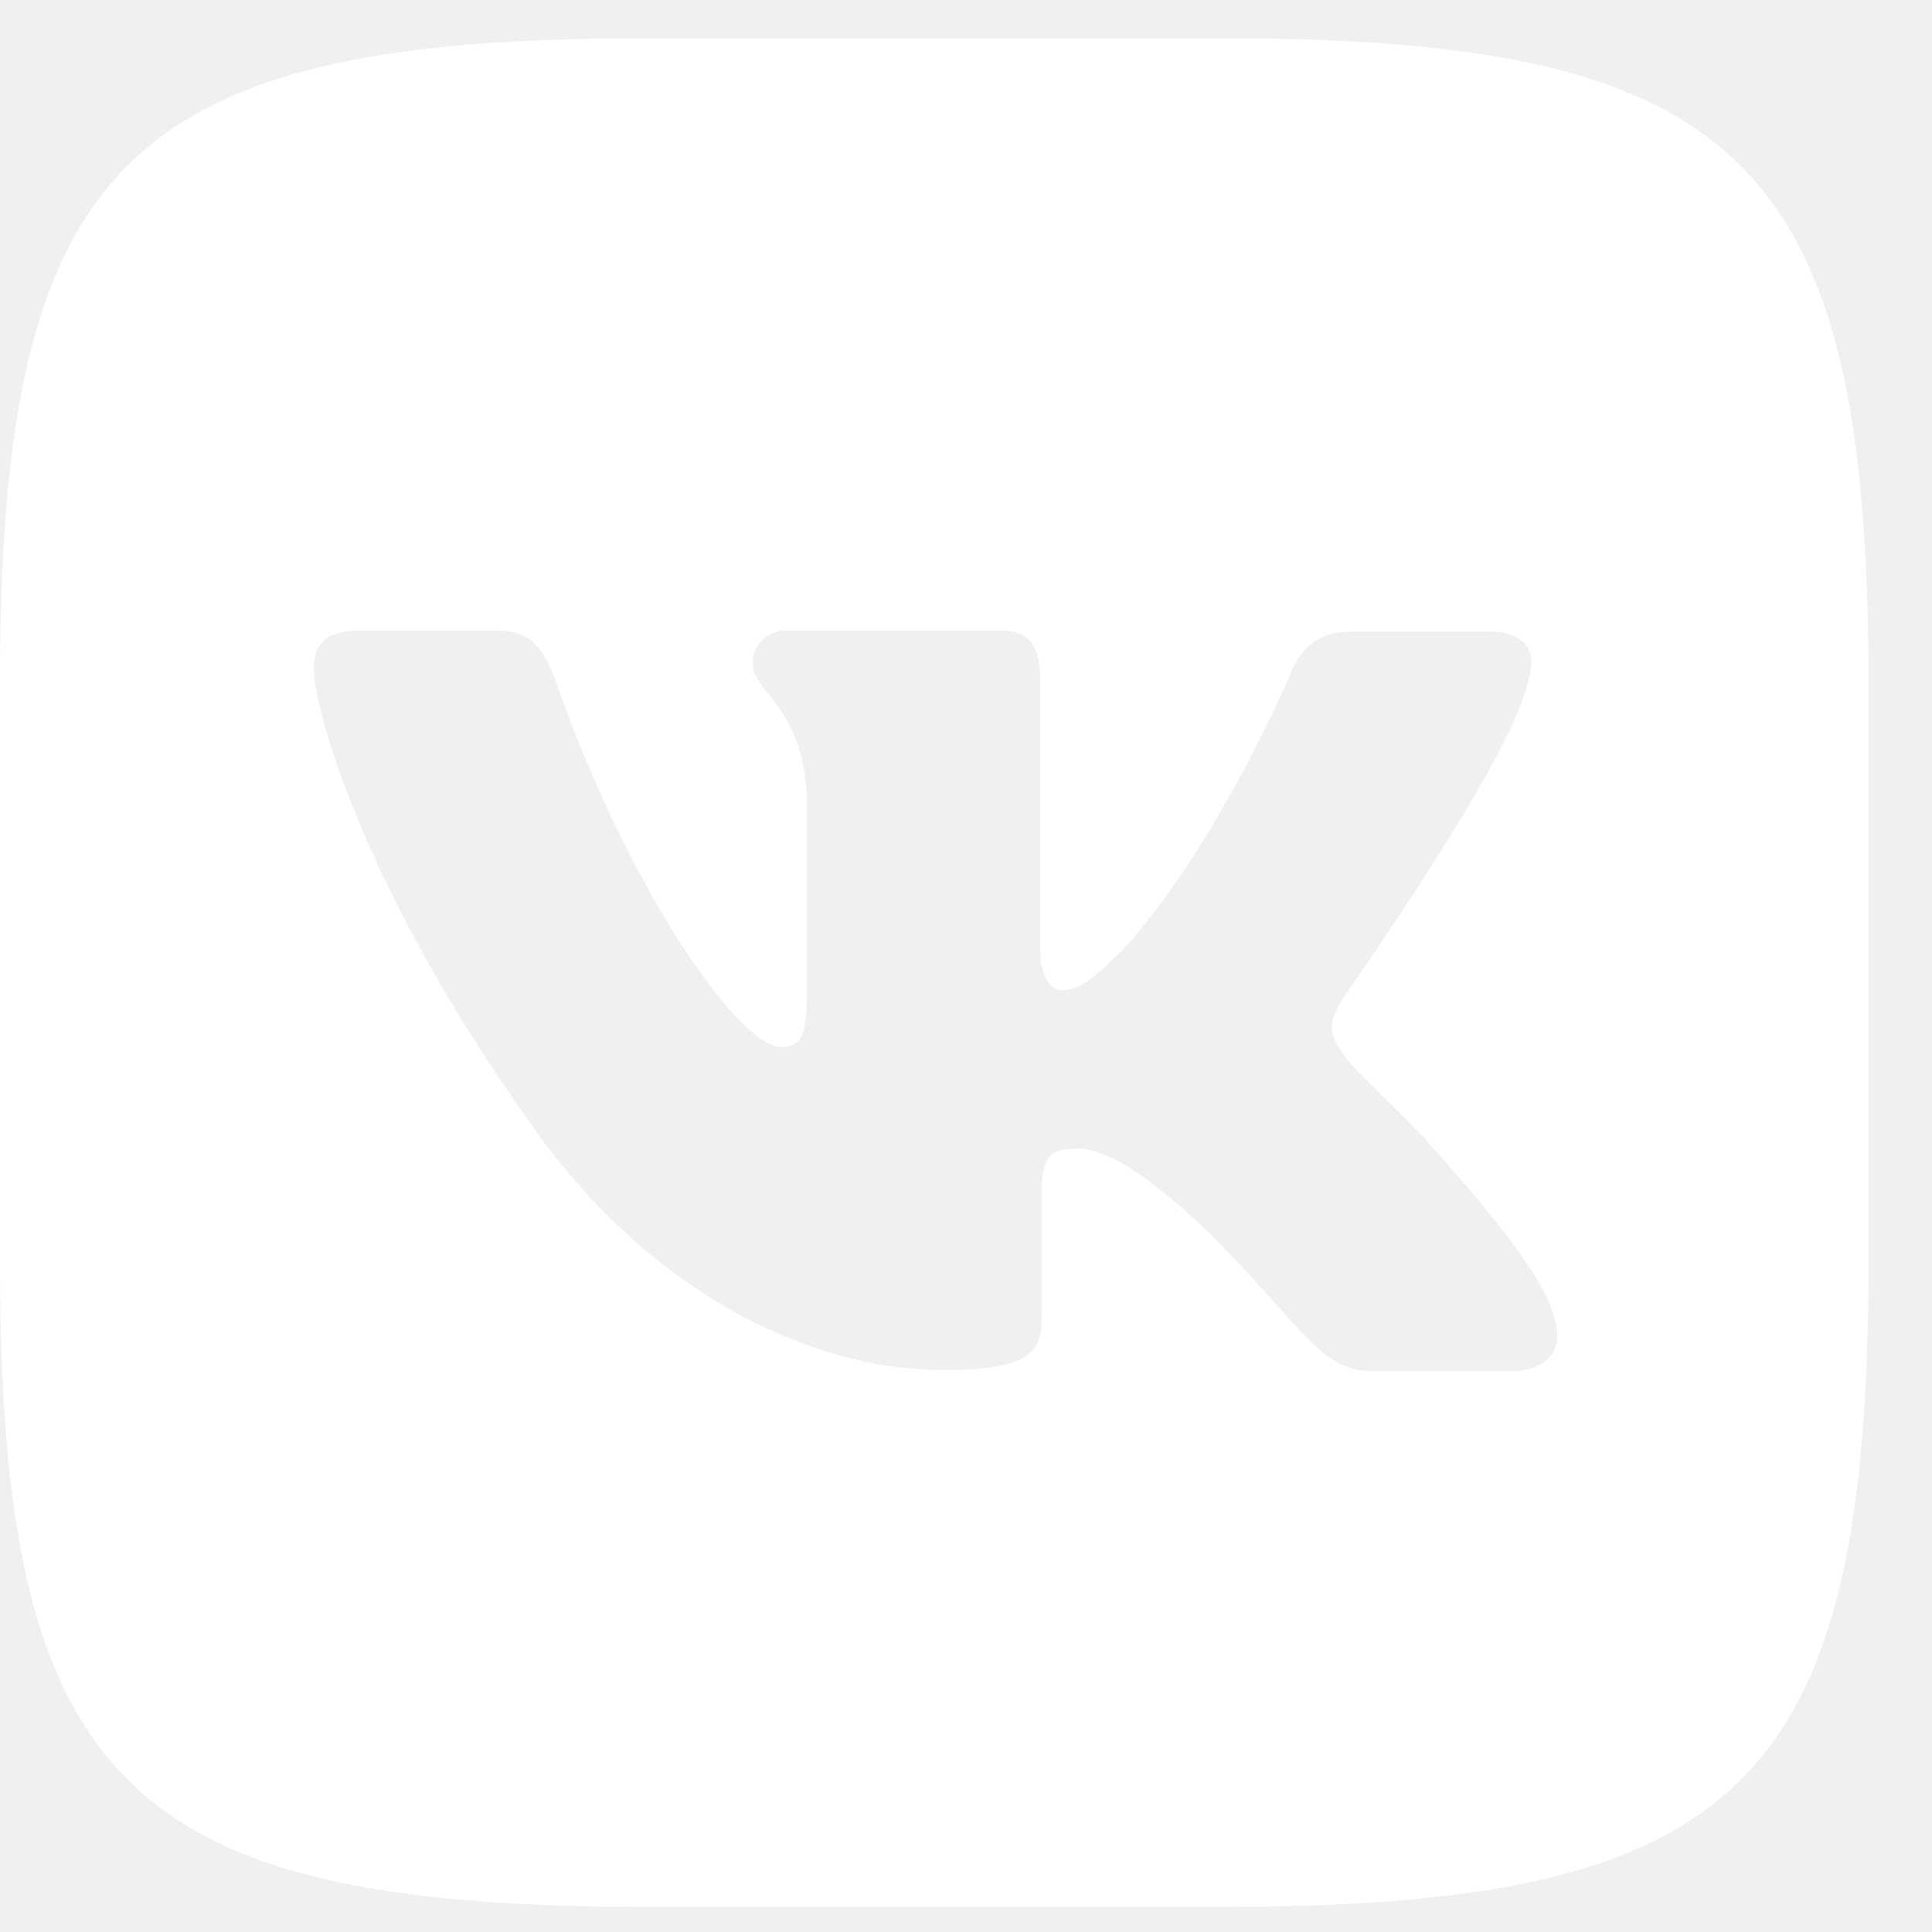
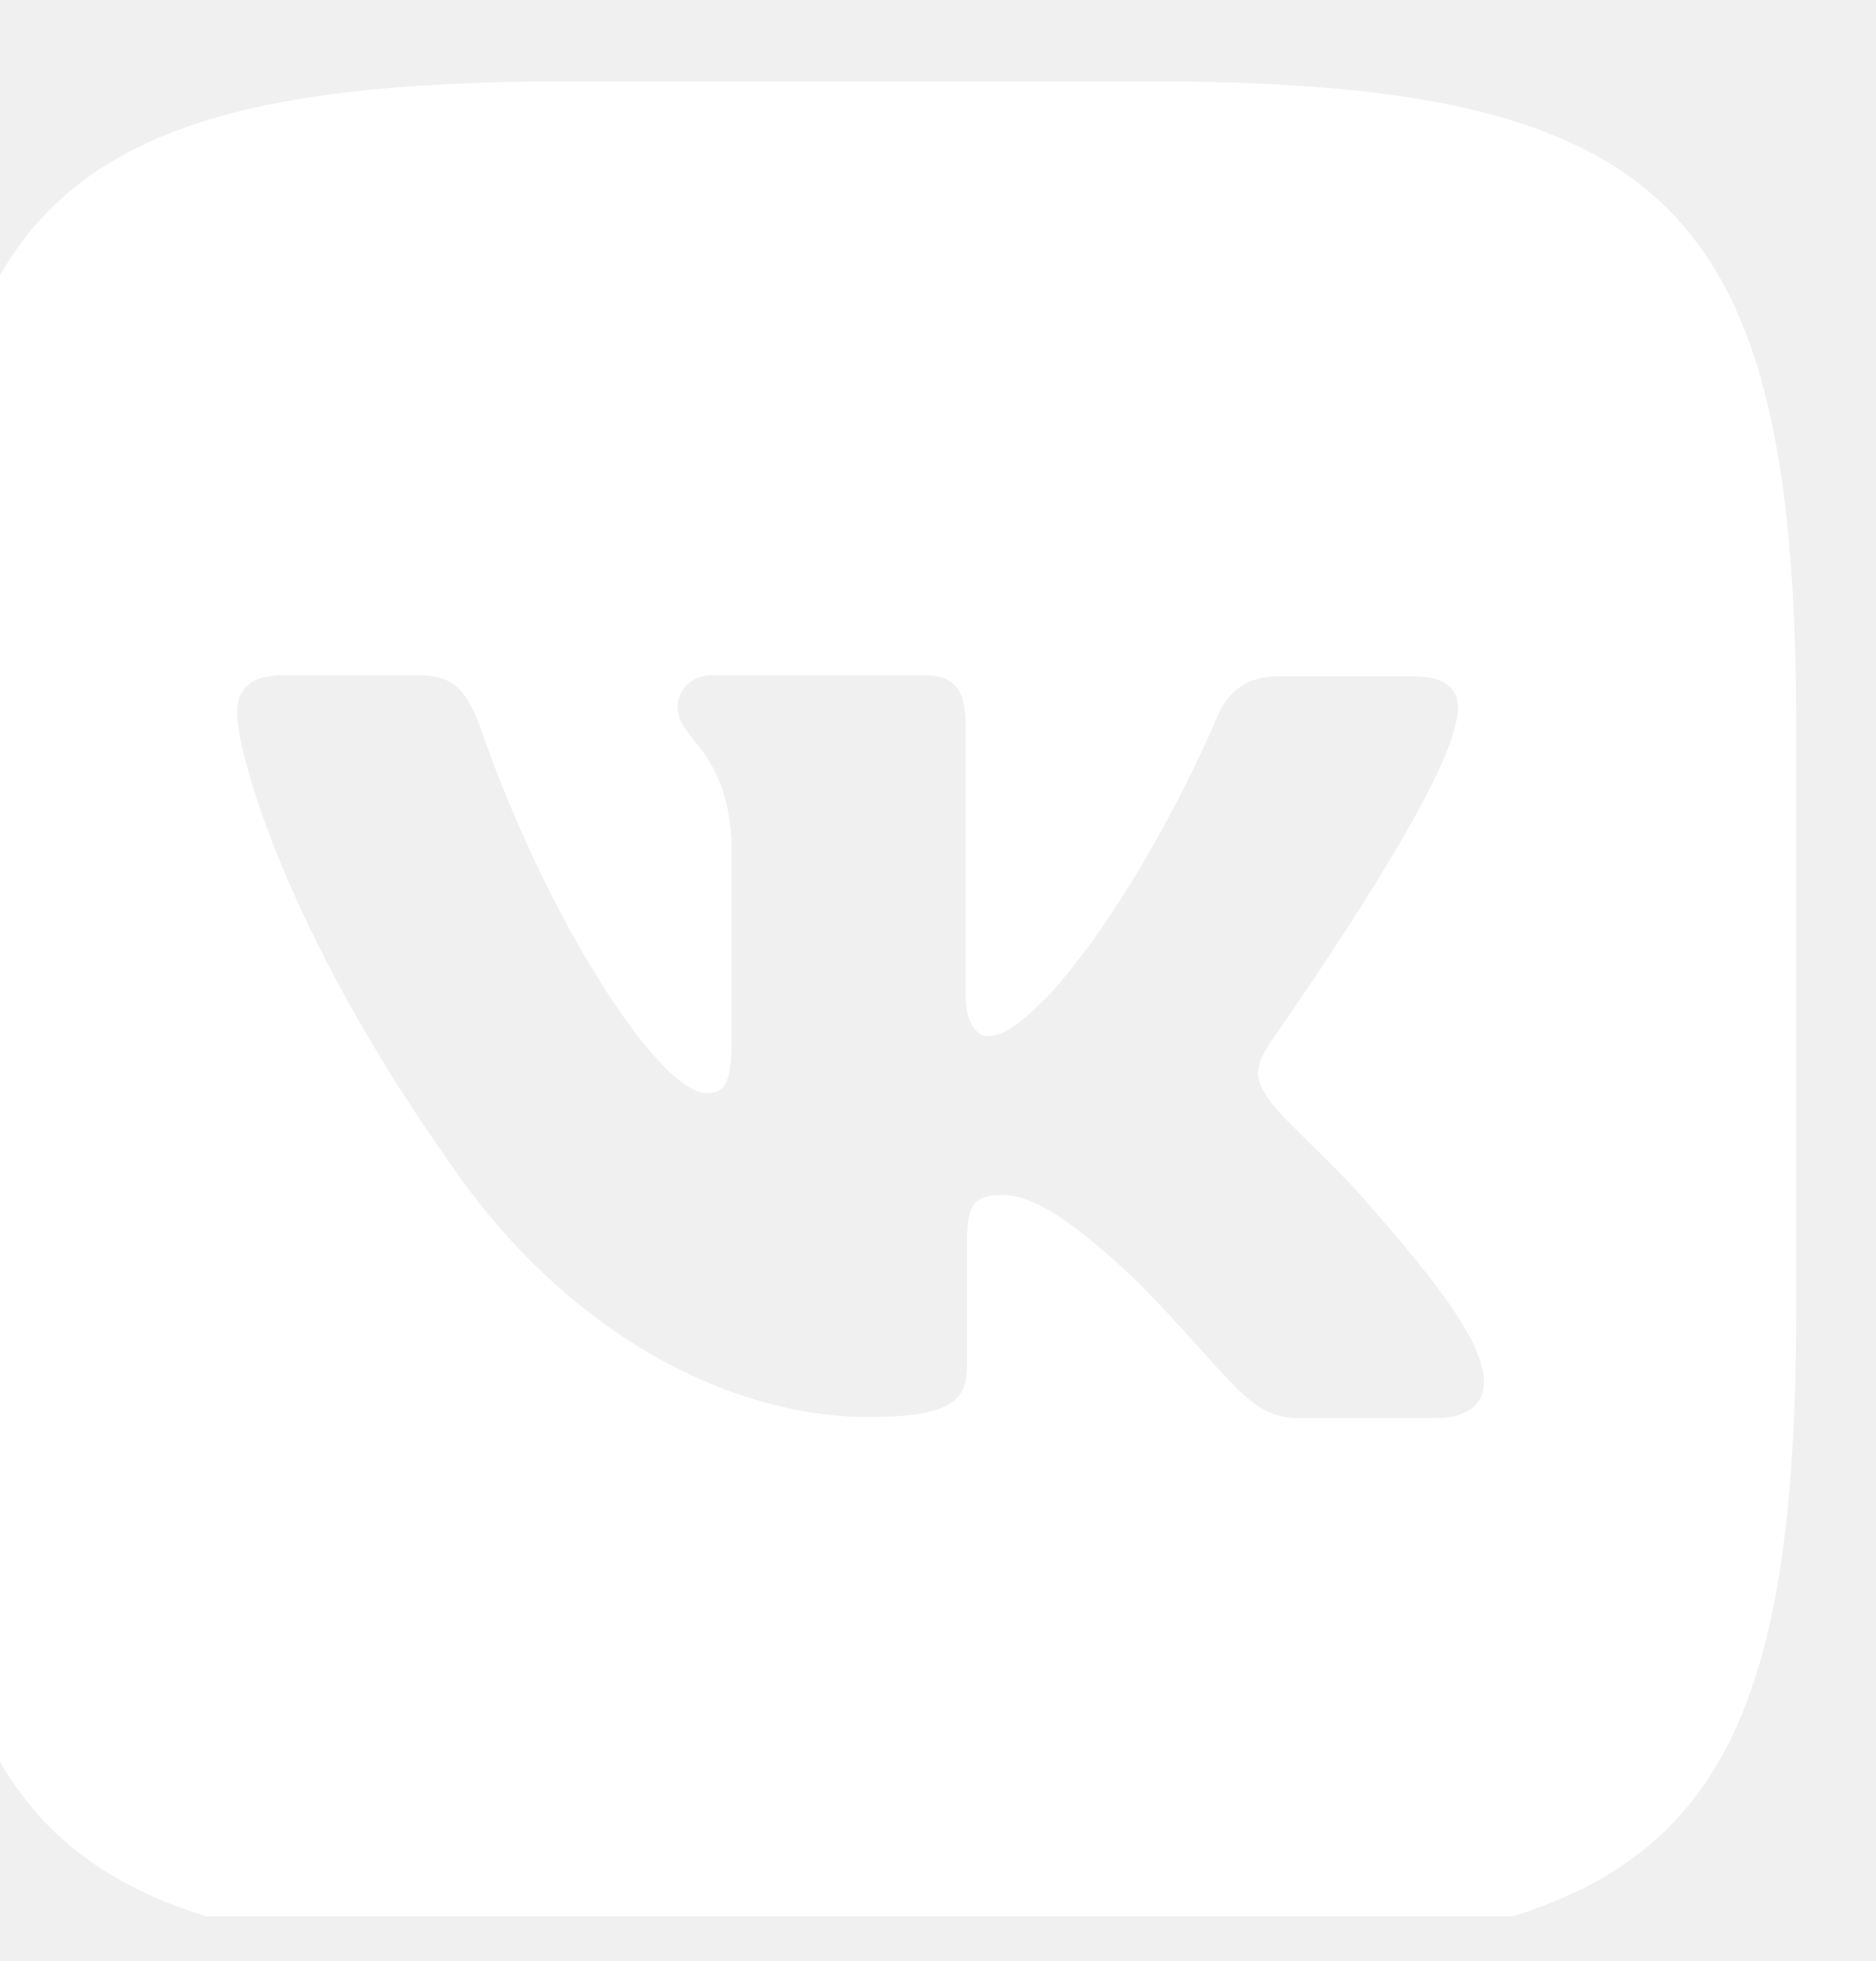
- <svg xmlns="http://www.w3.org/2000/svg" width="25" height="25" viewBox="0 0 25 25" fill="none">
+ <svg xmlns="http://www.w3.org/2000/svg" width="22" height="23" viewBox="0 0 22 23" fill="none">
  <g clip-path="url(#clip0_278_138)">
-     <path d="M15.8 0.495H8.378C1.605 0.495 -0.001 2.101 -0.001 8.874V16.297C-0.001 23.07 1.605 24.675 8.378 24.675H15.8C22.573 24.675 24.179 23.07 24.179 16.297V8.874C24.179 2.101 22.558 0.495 15.8 0.495ZM19.519 17.744H17.764C17.099 17.744 16.894 17.217 15.698 16.005C14.659 14.998 14.199 14.864 13.943 14.864C13.581 14.864 13.478 14.966 13.478 15.462V17.048C13.478 17.474 13.345 17.729 12.219 17.729C10.357 17.729 8.291 16.603 6.843 14.506C4.658 11.432 4.06 9.13 4.06 8.654C4.06 8.397 4.162 8.158 4.654 8.158H6.413C6.858 8.158 7.028 8.363 7.201 8.839C8.07 11.35 9.519 13.549 10.117 13.549C10.337 13.549 10.439 13.447 10.439 12.884V10.291C10.372 9.095 9.742 8.992 9.742 8.567C9.742 8.363 9.912 8.158 10.183 8.158H12.949C13.323 8.158 13.461 8.363 13.461 8.803V12.302C13.461 12.679 13.63 12.813 13.732 12.813C13.953 12.813 14.142 12.679 14.55 12.27C15.814 10.853 16.719 8.669 16.719 8.669C16.837 8.413 17.042 8.173 17.487 8.173H19.246C19.773 8.173 19.891 8.444 19.773 8.822C19.552 9.845 17.4 12.883 17.4 12.883C17.215 13.19 17.144 13.324 17.4 13.666C17.589 13.922 18.203 14.454 18.612 14.93C19.364 15.783 19.942 16.5 20.096 16.995C20.269 17.487 20.013 17.744 19.517 17.744L19.519 17.744Z" fill="white" />
+     <path d="M13.454 0.954H6.707C0.55 0.954 -0.91 2.414 -0.91 8.571V15.318C-0.91 21.475 0.55 22.935 6.707 22.935H13.454C19.611 22.935 21.071 21.475 21.071 15.318V8.571C21.071 2.414 19.597 0.954 13.454 0.954ZM16.835 16.634H15.239C14.635 16.634 14.449 16.155 13.361 15.053C12.417 14.137 11.998 14.016 11.766 14.016C11.437 14.016 11.343 14.108 11.343 14.56V16.002C11.343 16.388 11.222 16.62 10.198 16.62C8.506 16.62 6.628 15.597 5.311 13.69C3.325 10.896 2.782 8.803 2.782 8.37C2.782 8.137 2.875 7.92 3.322 7.92H4.921C5.326 7.92 5.479 8.106 5.637 8.539C6.427 10.821 7.744 12.821 8.287 12.821C8.488 12.821 8.581 12.728 8.581 12.216V9.859C8.52 8.771 7.947 8.678 7.947 8.292C7.947 8.106 8.101 7.92 8.348 7.92H10.862C11.202 7.92 11.328 8.106 11.328 8.506V11.687C11.328 12.03 11.481 12.152 11.574 12.152C11.775 12.152 11.946 12.03 12.318 11.658C13.466 10.37 14.289 8.384 14.289 8.384C14.396 8.151 14.583 7.933 14.987 7.933H16.586C17.066 7.933 17.173 8.18 17.066 8.523C16.865 9.453 14.908 12.215 14.908 12.215C14.74 12.494 14.675 12.616 14.908 12.927C15.08 13.16 15.638 13.643 16.01 14.075C16.693 14.852 17.219 15.503 17.359 15.953C17.516 16.401 17.284 16.633 16.833 16.633L16.835 16.634Z" fill="white" />
  </g>
  <defs>
    <clipPath id="clip0_278_138">
-       <rect width="24.179" height="24.179" fill="white" transform="translate(0 0.495361)" />
+       <rect width="21.98" height="21.98" fill="white" transform="translate(0 0.495361)" />
    </clipPath>
  </defs>
</svg>
